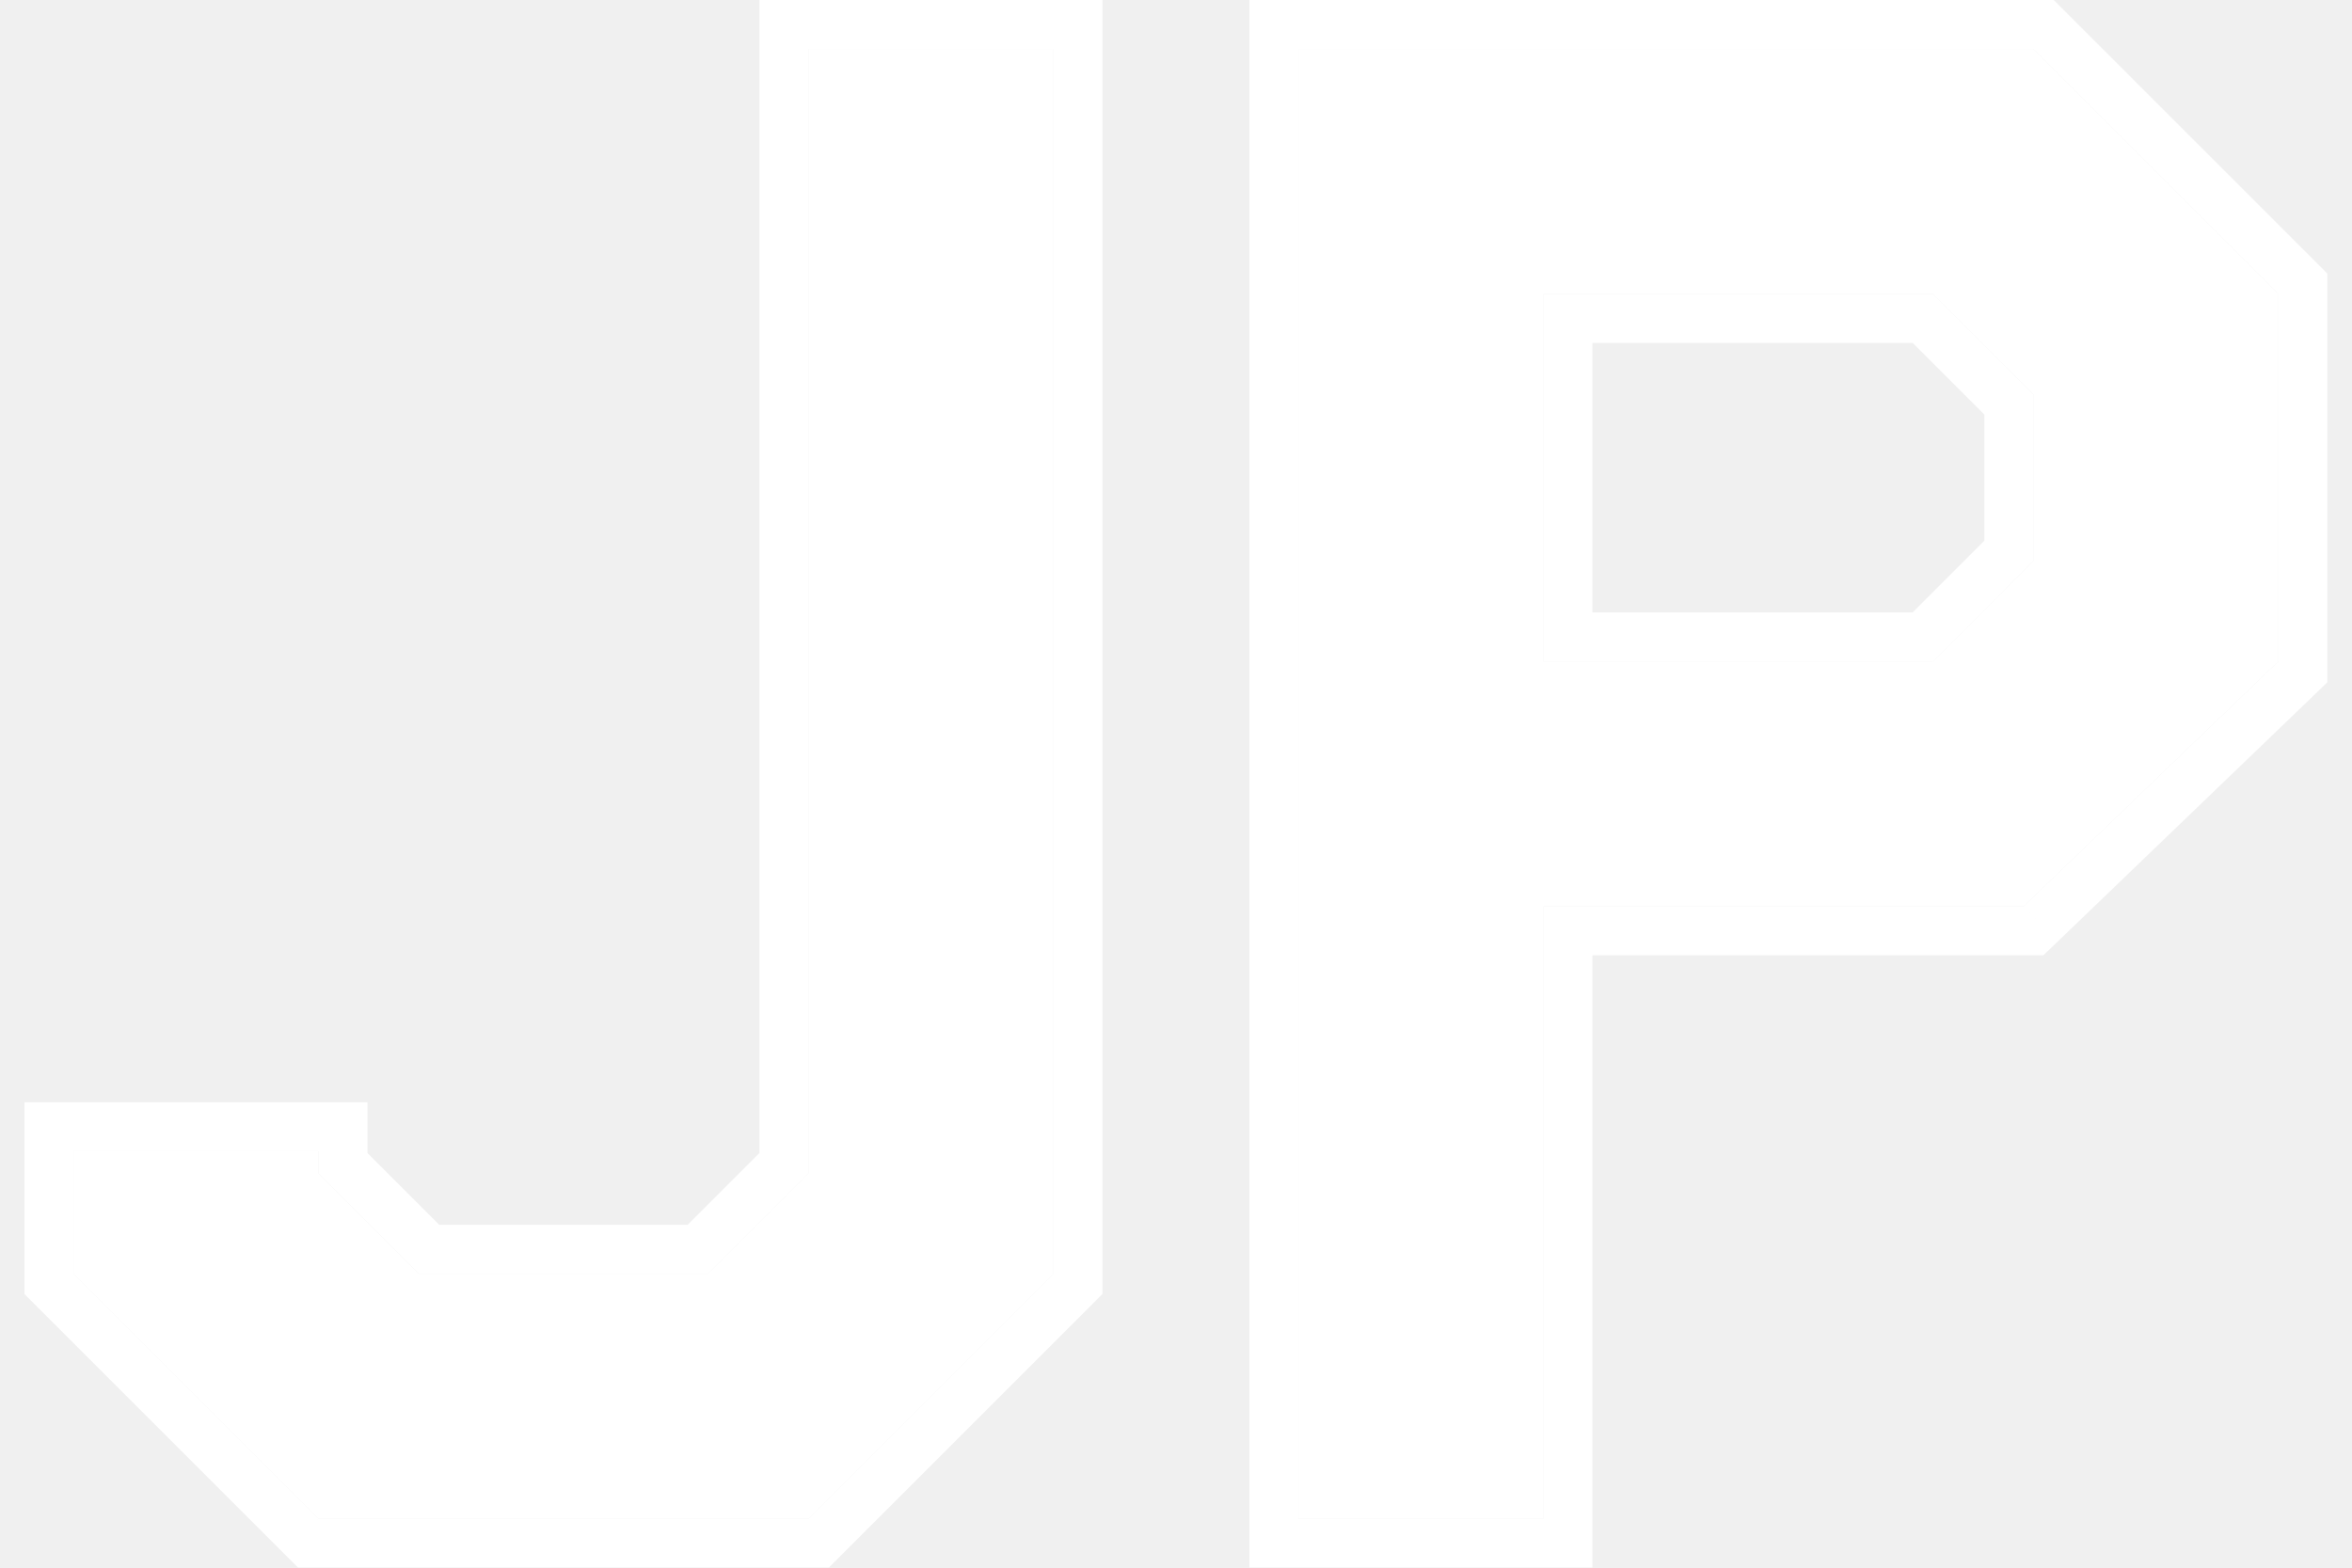
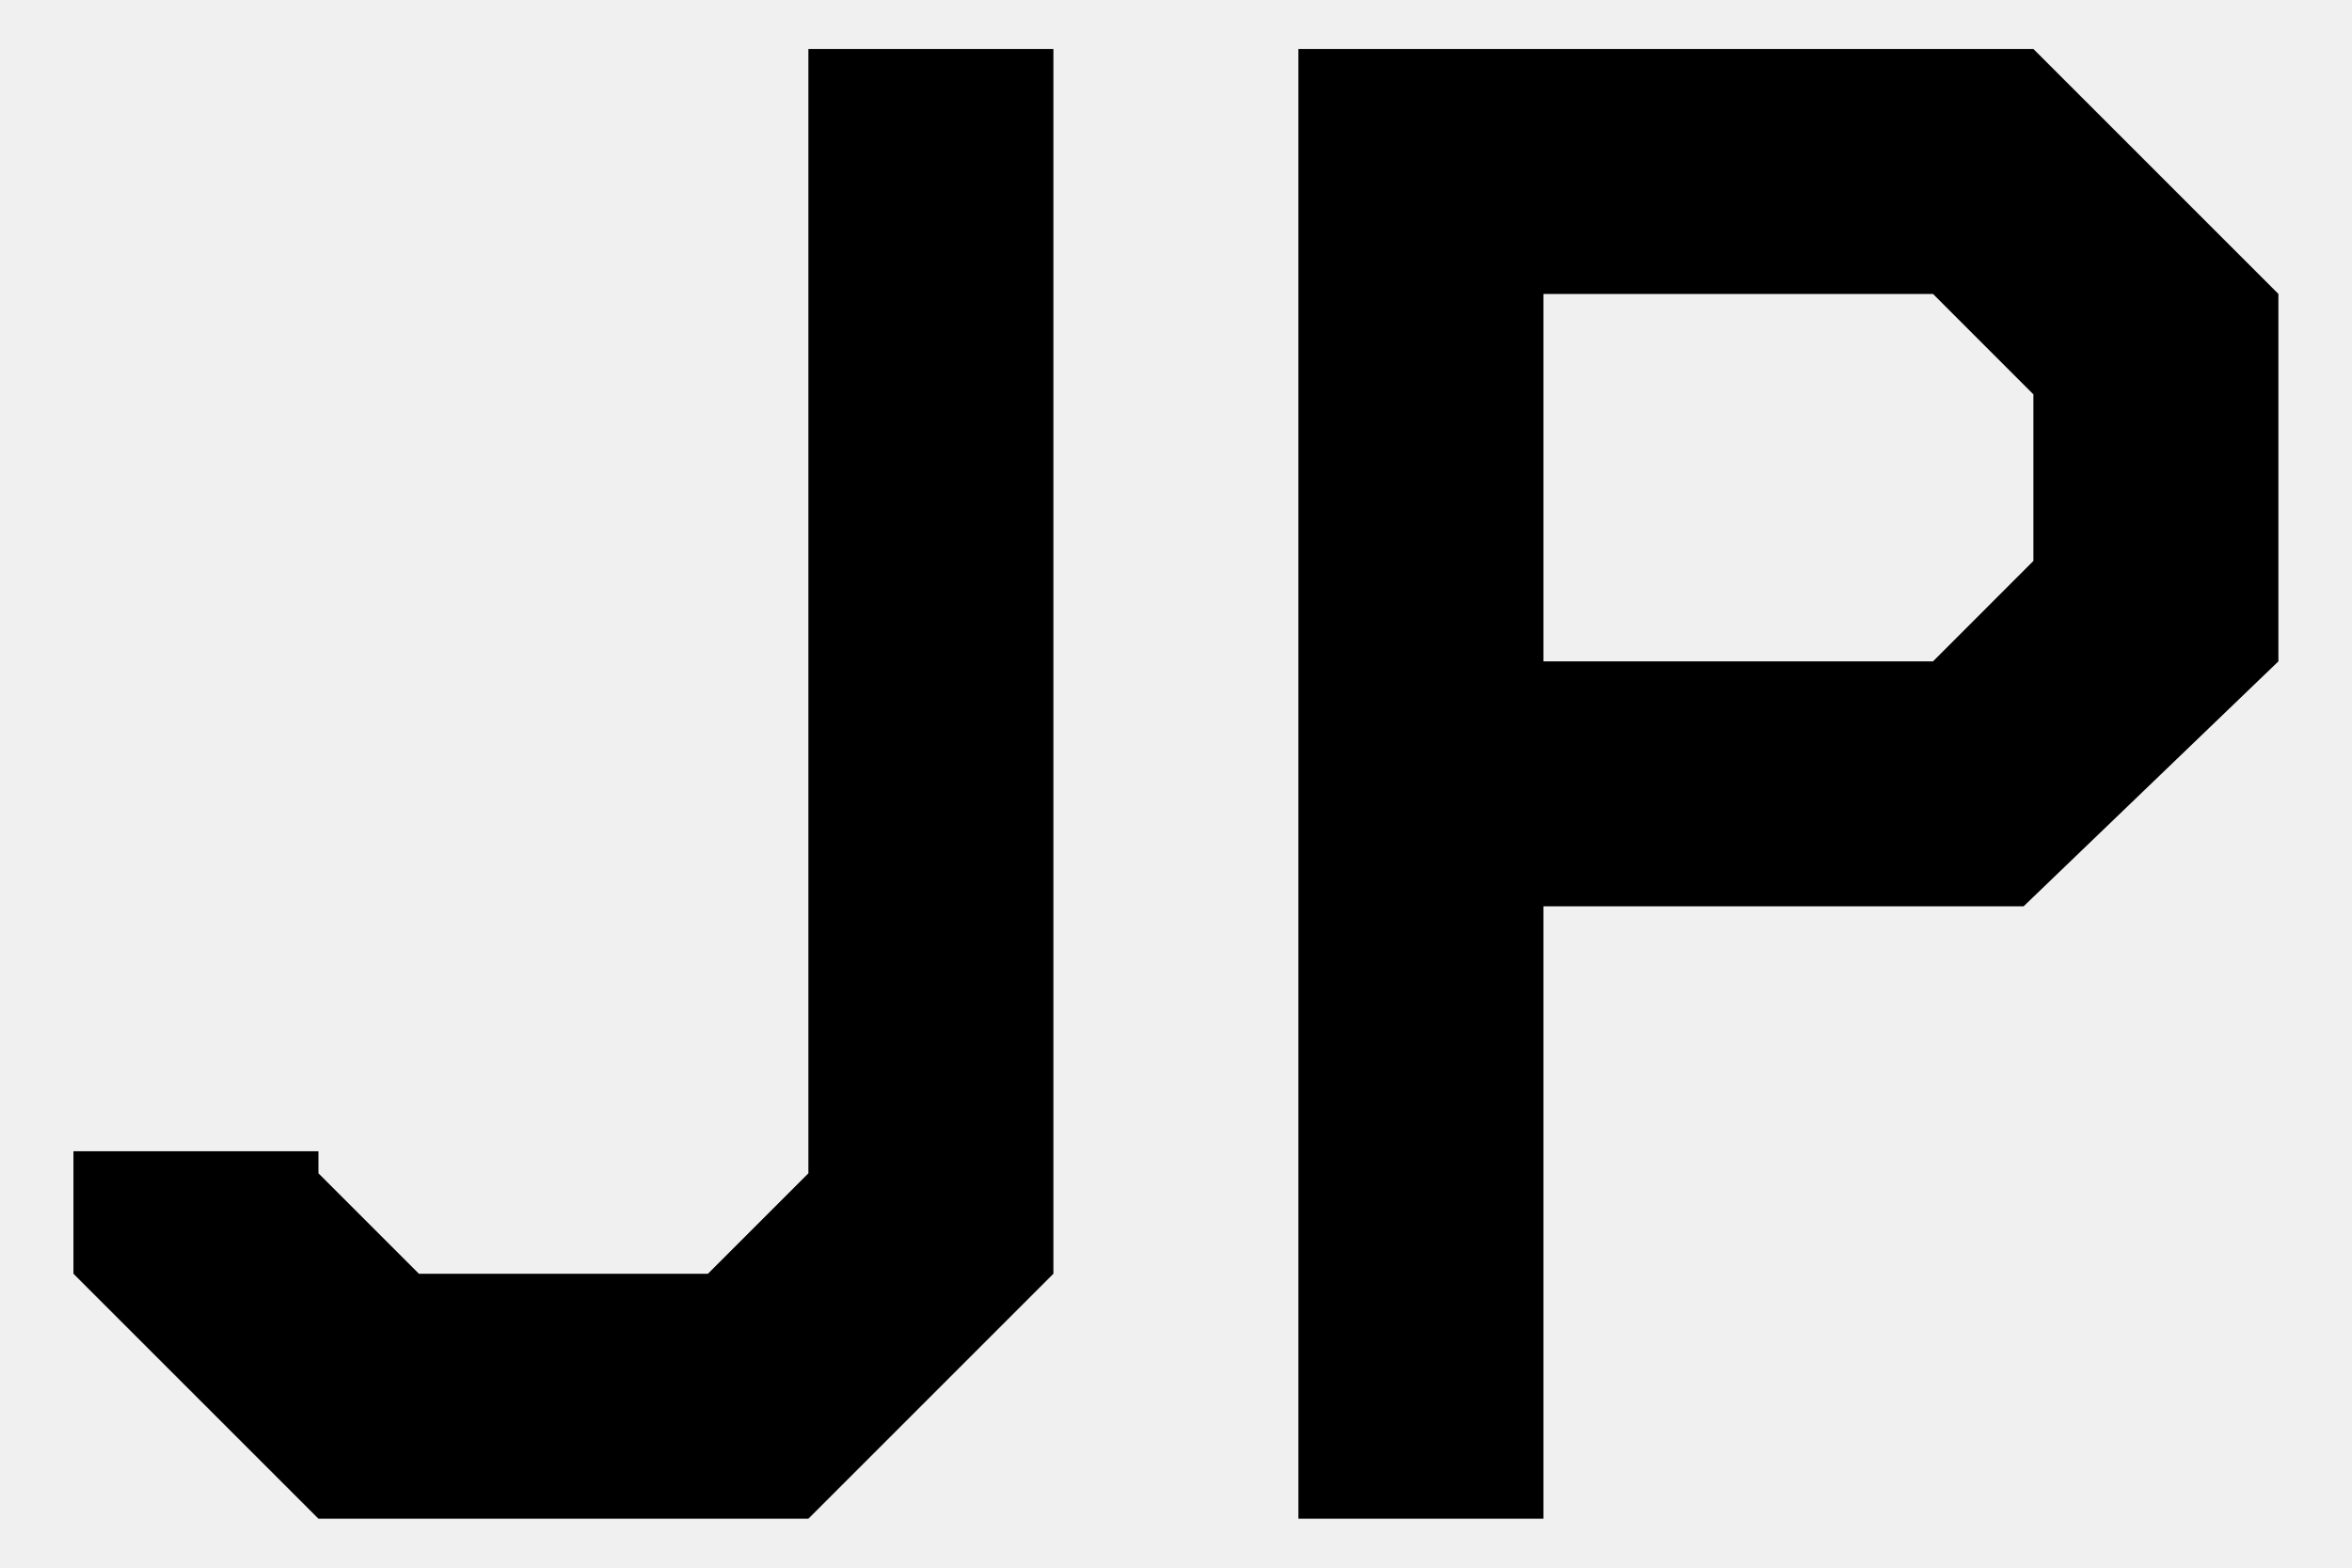
<svg xmlns="http://www.w3.org/2000/svg" width="48" height="32" viewBox="0 0 48 32" fill="none">
-   <mask id="path-1-outside-1_9_106" maskUnits="userSpaceOnUse" x="0.499" y="0" width="47" height="32" fill="black">
-     <rect fill="white" x="0.499" width="47" height="32" />
+   <mask id="path-1-outside-1_9_106" maskUnits="userSpaceOnUse" x="0.499" y="0" width="47" height="32" fill="currentColor">
+     <rect fill="currentColor" x="0.499" width="47" height="32" />
    <path d="M21.498 26L16.498 31H6.499L1.499 26V23.5H6.499V23.95L8.549 26H14.448L16.498 23.95V1H21.498V26Z" />
    <path d="M46.498 13.5L41.298 18.5H31.498V31H26.498V1H41.498L46.498 6V13.5ZM41.498 11.45V8.05L39.449 6H31.498V13.5H39.449L41.498 11.45Z" />
  </mask>
-   <path d="M21.498 26L16.498 31H6.499L1.499 26V23.5H6.499V23.95L8.549 26H14.448L16.498 23.95V1H21.498V26Z" fill="white" />
-   <path d="M46.498 13.5L41.298 18.5H31.498V31H26.498V1H41.498L46.498 6V13.5ZM41.498 11.45V8.05L39.449 6H31.498V13.5H39.449L41.498 11.45Z" fill="white" />
-   <path d="M21.498 26L22.206 26.707L22.498 26.414V26H21.498ZM16.498 31V32H16.913L17.206 31.707L16.498 31ZM6.499 31L5.791 31.707L6.084 32H6.499V31ZM1.499 26H0.499V26.414L0.791 26.707L1.499 26ZM1.499 23.5V22.5H0.499V23.5H1.499ZM6.499 23.5H7.499V22.5H6.499V23.5ZM6.499 23.95H5.499V24.364L5.791 24.657L6.499 23.95ZM8.549 26L7.841 26.707L8.134 27H8.549V26ZM14.448 26V27H14.863L15.156 26.707L14.448 26ZM16.498 23.95L17.206 24.657L17.498 24.364V23.95H16.498ZM16.498 1V0H15.498V1H16.498ZM21.498 1H22.498V0H21.498V1ZM46.498 13.5L47.192 14.221L47.498 13.926V13.5H46.498ZM41.298 18.5V19.5H41.701L41.992 19.221L41.298 18.5ZM31.498 18.5V17.5H30.498V18.5H31.498ZM31.498 31V32H32.498V31H31.498ZM26.498 31H25.498V32H26.498V31ZM26.498 1V0H25.498V1H26.498ZM41.498 1L42.206 0.293L41.913 0H41.498V1ZM46.498 6H47.498V5.586L47.206 5.293L46.498 6ZM41.498 11.45L42.206 12.157L42.498 11.864V11.45H41.498ZM41.498 8.05H42.498V7.636L42.206 7.343L41.498 8.05ZM39.449 6L40.156 5.293L39.863 5H39.449V6ZM31.498 6V5H30.498V6H31.498ZM31.498 13.5H30.498V14.5H31.498V13.5ZM39.449 13.5V14.5H39.863L40.156 14.207L39.449 13.5ZM20.791 25.293L15.791 30.293L17.206 31.707L22.206 26.707L20.791 25.293ZM16.498 30H6.499V32H16.498V30ZM7.206 30.293L2.206 25.293L0.791 26.707L5.791 31.707L7.206 30.293ZM2.499 26V23.5H0.499V26H2.499ZM1.499 24.5H6.499V22.5H1.499V24.5ZM5.499 23.5V23.95H7.499V23.5H5.499ZM5.791 24.657L7.841 26.707L9.256 25.293L7.206 23.243L5.791 24.657ZM8.549 27H14.448V25H8.549V27ZM15.156 26.707L17.206 24.657L15.791 23.243L13.741 25.293L15.156 26.707ZM17.498 23.95V1H15.498V23.95H17.498ZM16.498 2H21.498V0H16.498V2ZM20.498 1V26H22.498V1H20.498ZM45.805 12.779L40.605 17.779L41.992 19.221L47.192 14.221L45.805 12.779ZM41.298 17.5H31.498V19.5H41.298V17.5ZM30.498 18.5V31H32.498V18.5H30.498ZM31.498 30H26.498V32H31.498V30ZM27.498 31V1H25.498V31H27.498ZM26.498 2H41.498V0H26.498V2ZM40.791 1.707L45.791 6.707L47.206 5.293L42.206 0.293L40.791 1.707ZM45.498 6V13.5H47.498V6H45.498ZM42.498 11.45V8.05H40.498V11.45H42.498ZM42.206 7.343L40.156 5.293L38.741 6.707L40.791 8.757L42.206 7.343ZM39.449 5H31.498V7H39.449V5ZM30.498 6V13.5H32.498V6H30.498ZM31.498 14.5H39.449V12.5H31.498V14.5ZM40.156 14.207L42.206 12.157L40.791 10.743L38.741 12.793L40.156 14.207Z" fill="white" mask="url(#path-1-outside-1_9_106)" />
+   <path d="M21.498 26L16.498 31H6.499L1.499 26V23.5H6.499V23.95L8.549 26H14.448L16.498 23.95V1H21.498V26Z" fill="currentColor" />
+   <path d="M46.498 13.5L41.298 18.5H31.498V31H26.498V1H41.498L46.498 6V13.5ZM41.498 11.45V8.05L39.449 6H31.498V13.5H39.449L41.498 11.45Z" fill="currentColor" />
+   <path d="M21.498 26L22.206 26.707L22.498 26.414V26H21.498ZM16.498 31V32H16.913L17.206 31.707L16.498 31ZM6.499 31L5.791 31.707L6.084 32H6.499V31ZM1.499 26H0.499V26.414L0.791 26.707L1.499 26ZM1.499 23.5V22.5H0.499V23.5H1.499ZM6.499 23.5H7.499V22.5H6.499V23.5ZM6.499 23.95H5.499V24.364L5.791 24.657L6.499 23.95ZM8.549 26L7.841 26.707L8.134 27H8.549V26ZM14.448 26V27H14.863L15.156 26.707L14.448 26ZM16.498 23.95L17.206 24.657L17.498 24.364V23.95H16.498ZM16.498 1V0H15.498V1H16.498ZM21.498 1H22.498V0H21.498V1ZM46.498 13.5L47.192 14.221L47.498 13.926V13.5H46.498ZM41.298 18.5V19.5H41.701L41.992 19.221L41.298 18.5ZM31.498 18.5V17.5H30.498V18.5H31.498ZM31.498 31V32H32.498V31H31.498ZM26.498 31H25.498V32H26.498V31ZM26.498 1V0H25.498V1H26.498ZM41.498 1L42.206 0.293L41.913 0H41.498V1ZM46.498 6H47.498V5.586L47.206 5.293L46.498 6ZM41.498 11.45L42.206 12.157L42.498 11.864V11.45H41.498ZM41.498 8.05H42.498V7.636L42.206 7.343L41.498 8.05ZM39.449 6L40.156 5.293L39.863 5H39.449V6ZM31.498 6V5H30.498V6H31.498ZM31.498 13.5H30.498V14.5H31.498V13.5ZM39.449 13.5V14.5H39.863L40.156 14.207L39.449 13.5ZM20.791 25.293L15.791 30.293L17.206 31.707L22.206 26.707L20.791 25.293ZM16.498 30H6.499V32H16.498V30ZM7.206 30.293L2.206 25.293L0.791 26.707L5.791 31.707L7.206 30.293ZM2.499 26V23.5H0.499V26H2.499ZM1.499 24.5H6.499V22.5H1.499V24.5ZM5.499 23.5V23.95H7.499V23.5H5.499ZM5.791 24.657L7.841 26.707L9.256 25.293L7.206 23.243L5.791 24.657ZM8.549 27H14.448V25H8.549V27ZM15.156 26.707L17.206 24.657L15.791 23.243L13.741 25.293L15.156 26.707ZM17.498 23.95V1H15.498V23.95H17.498ZM16.498 2H21.498V0H16.498V2ZM20.498 1V26H22.498V1H20.498ZM45.805 12.779L40.605 17.779L41.992 19.221L47.192 14.221L45.805 12.779ZM41.298 17.5H31.498V19.5H41.298V17.5ZM30.498 18.5V31H32.498V18.5H30.498ZM31.498 30H26.498V32H31.498V30ZM27.498 31V1H25.498V31H27.498ZM26.498 2H41.498V0H26.498V2ZM40.791 1.707L45.791 6.707L47.206 5.293L42.206 0.293L40.791 1.707ZM45.498 6V13.5H47.498V6H45.498ZM42.498 11.45V8.05H40.498V11.45H42.498ZM42.206 7.343L40.156 5.293L38.741 6.707L40.791 8.757L42.206 7.343ZM39.449 5H31.498V7H39.449V5ZM30.498 6V13.5H32.498V6H30.498ZM31.498 14.5H39.449V12.5H31.498V14.5ZM40.156 14.207L42.206 12.157L40.791 10.743L38.741 12.793L40.156 14.207Z" fill="currentColor" mask="url(#path-1-outside-1_9_106)" />
</svg>
